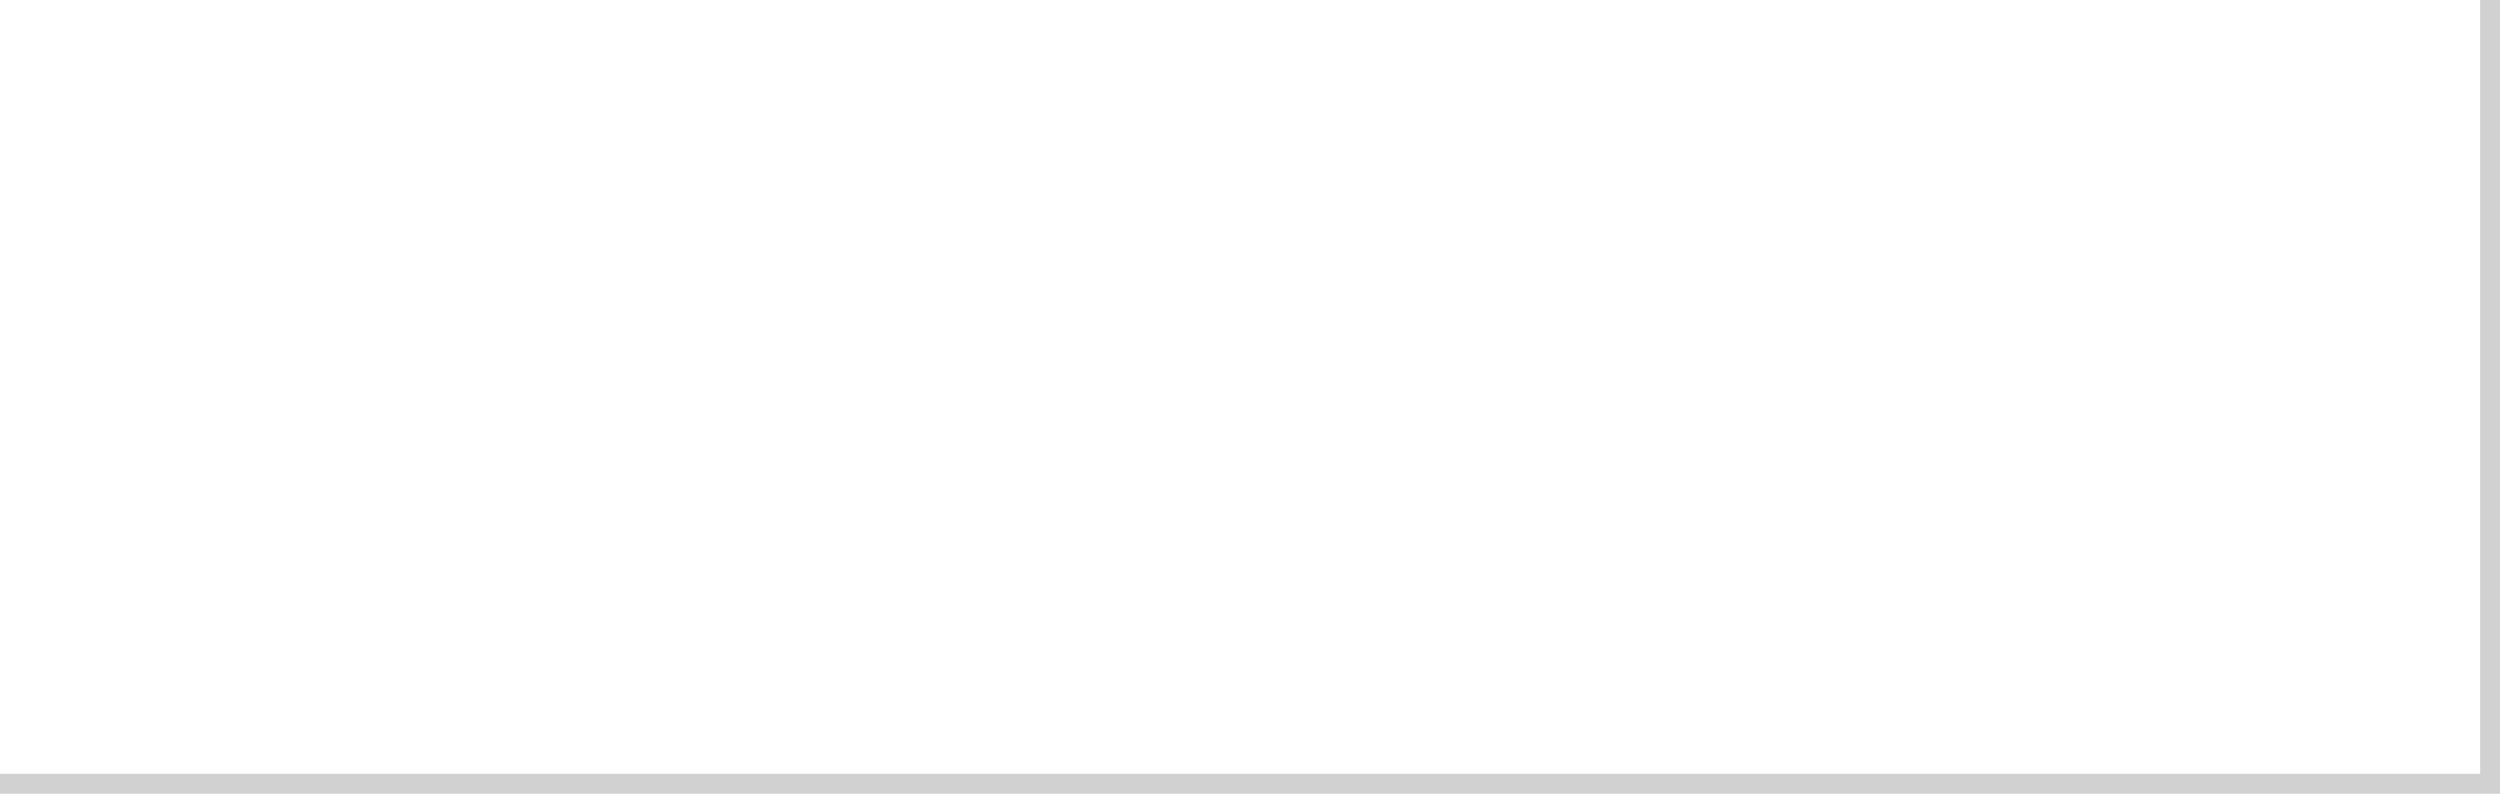
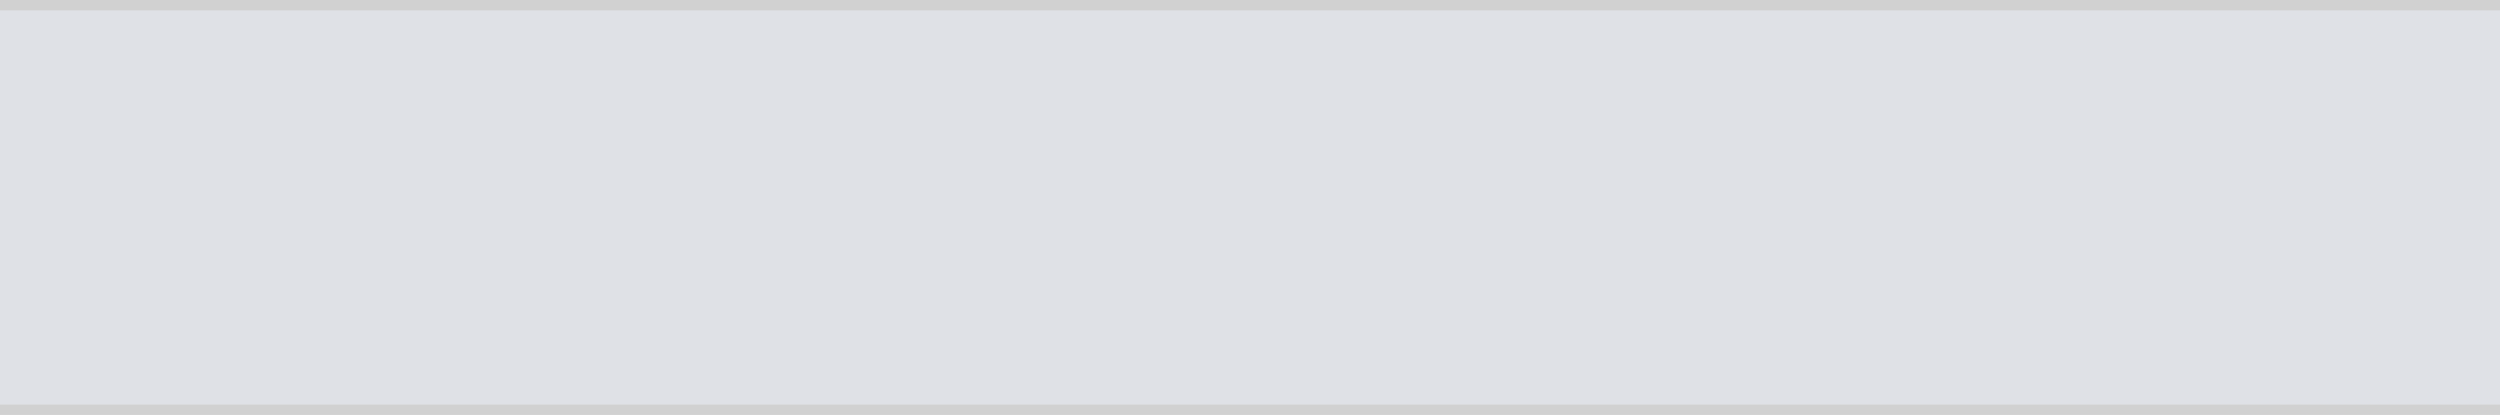
- <svg xmlns="http://www.w3.org/2000/svg" version="1.1" width="126px" height="40px">
-   <g transform="matrix(1 0 0 1 -1289 -193 )">
-     <path d="M 1289 193  L 1414 193  L 1414 232  L 1289 232  L 1289 193  Z " fill-rule="nonzero" fill="#ffffff" stroke="none" />
-     <path d="M 1414.5 193  L 1414.5 232.5  L 1289 232.5  " stroke-width="1" stroke="#999999" fill="none" stroke-opacity="0.349" />
+ <svg xmlns="http://www.w3.org/2000/svg" version="1.1" width="241px" height="40px">
+   <g transform="matrix(1 0 0 1 -407 -153 )">
+     <path d="M 407 154  L 648 154  L 648 192  L 407 192  L 407 154  Z " fill-rule="nonzero" fill="#dfe1e6" stroke="none" />
+     <path d="M 407 153.5  L 648 153.5  M 648 192.5  L 407 192.5  " stroke-width="1" stroke="#999999" fill="none" stroke-opacity="0.349" />
  </g>
</svg>
